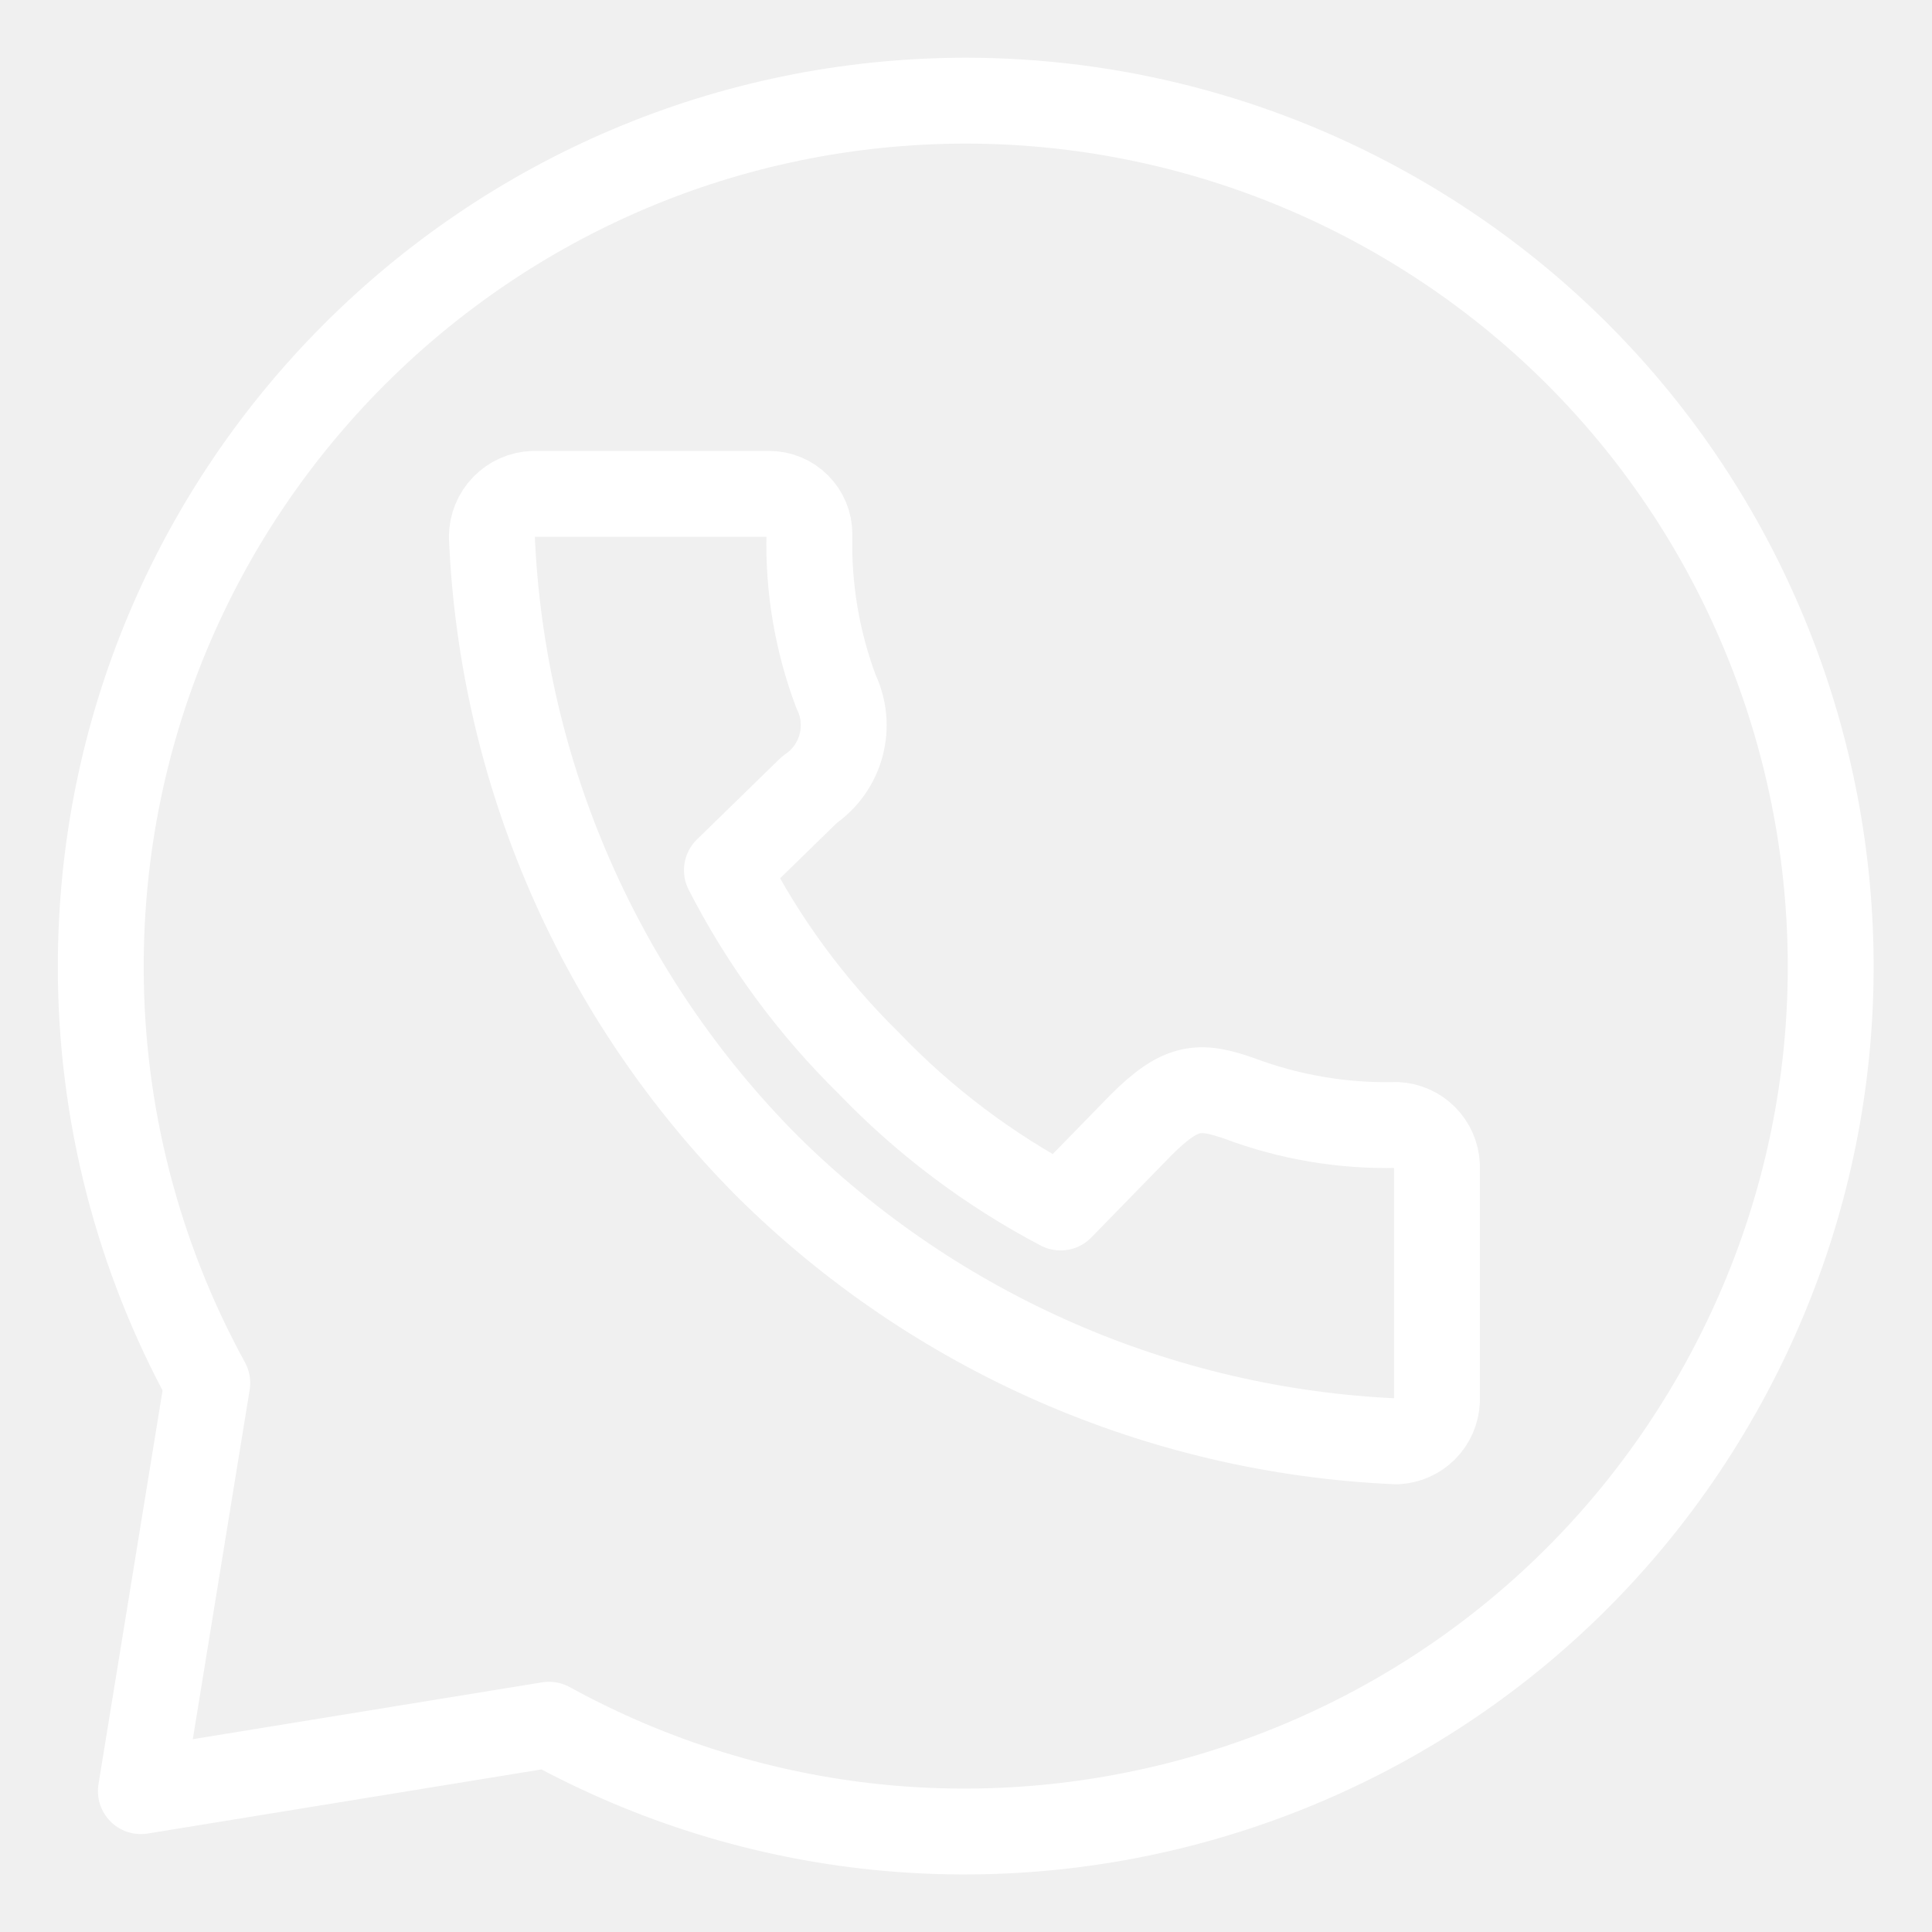
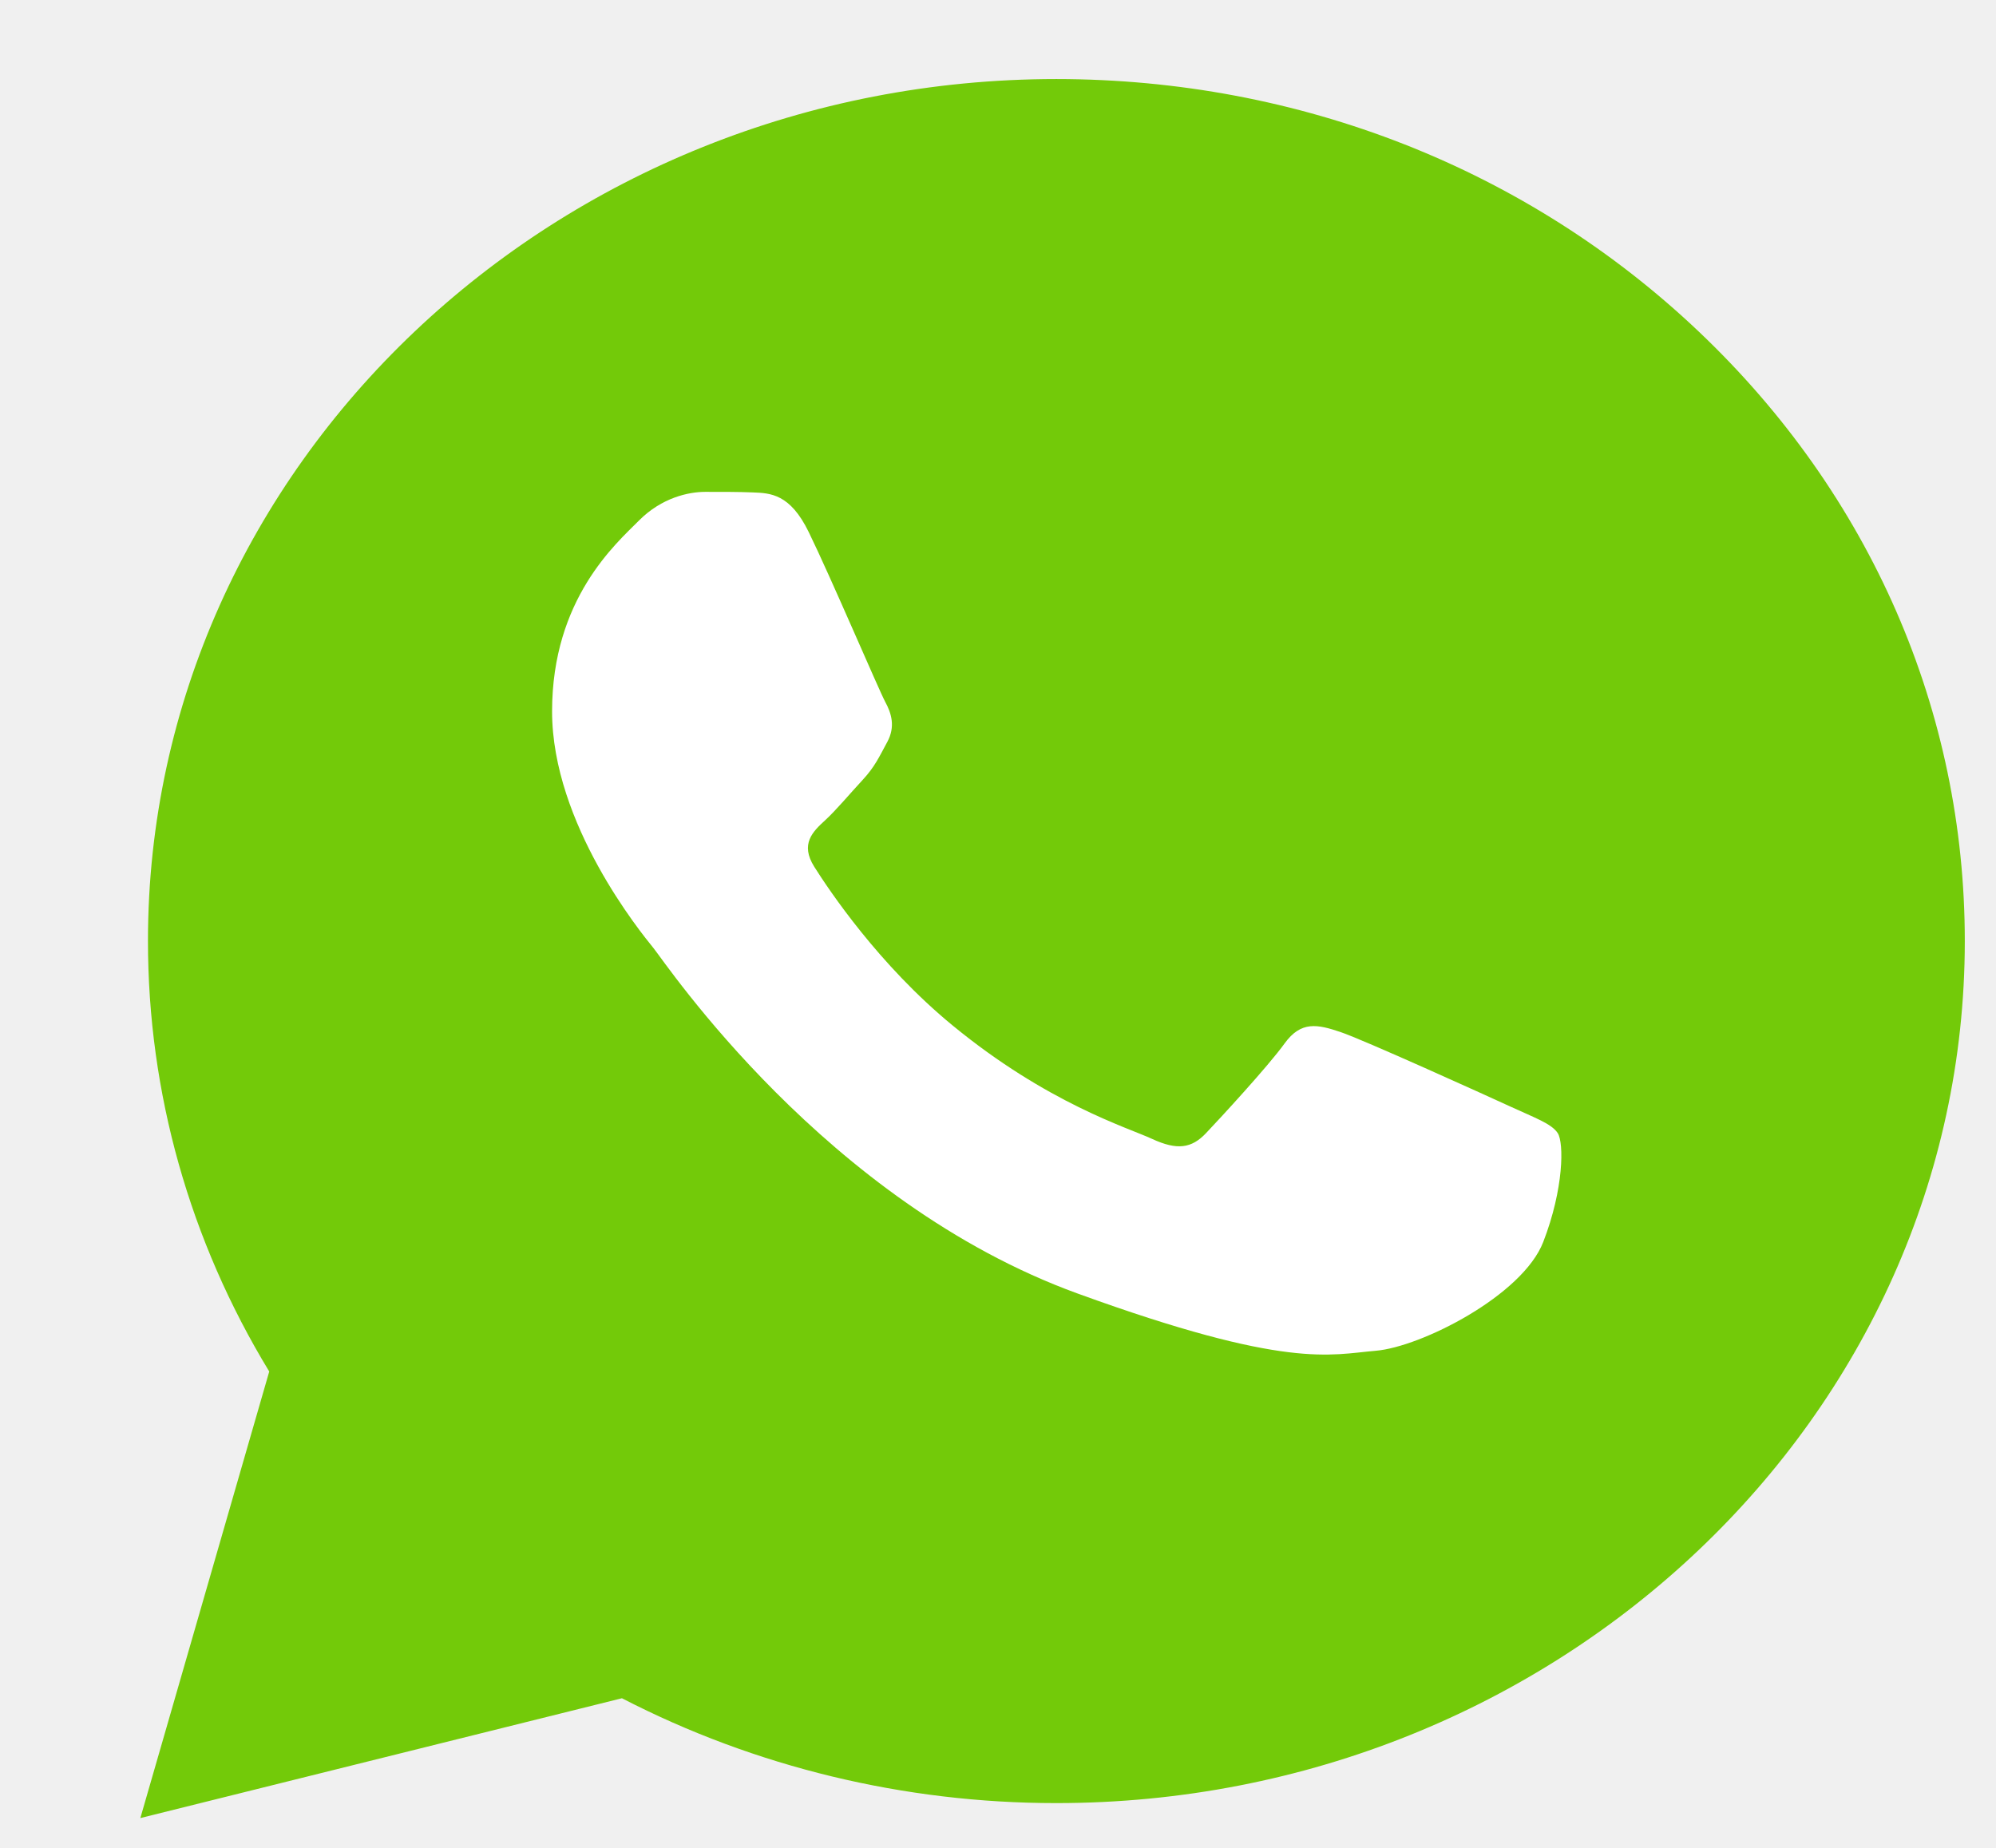
- <svg xmlns="http://www.w3.org/2000/svg" width="45" height="45" viewBox="0 0 45 45" fill="none">
-   <path d="M22.5 2.344C11.358 2.356 2.334 11.398 2.347 22.54C2.349 25.922 3.203 29.248 4.828 32.212L3.281 41.719L12.787 40.172C22.547 45.525 34.8 41.954 40.153 32.194C45.506 22.433 41.936 10.182 32.176 4.828C29.21 3.201 25.882 2.347 22.5 2.344ZM12.422 11.503H17.916C18.164 11.503 18.403 11.602 18.578 11.778C18.754 11.954 18.853 12.192 18.853 12.441C18.822 13.691 19.032 14.935 19.472 16.106C19.661 16.498 19.703 16.945 19.589 17.365C19.475 17.785 19.214 18.151 18.853 18.394L16.931 20.269C17.783 21.933 18.898 23.449 20.231 24.759C21.531 26.115 23.041 27.251 24.703 28.125L26.578 26.203C27.516 25.266 27.947 25.266 28.866 25.584C30.037 26.024 31.281 26.234 32.531 26.203C32.776 26.215 33.008 26.317 33.181 26.49C33.355 26.664 33.457 26.896 33.469 27.141V32.634C33.457 32.879 33.355 33.111 33.181 33.285C33.008 33.458 32.776 33.56 32.531 33.572C27.017 33.332 21.789 31.045 17.869 27.159C13.977 23.243 11.689 18.013 11.456 12.497C11.459 12.239 11.56 11.992 11.74 11.806C11.92 11.621 12.164 11.513 12.422 11.503Z" stroke="white" stroke-width="2" stroke-linecap="round" stroke-linejoin="round" />
+ <svg xmlns="http://www.w3.org/2000/svg" width="54" height="50" viewBox="0 0 54 50" fill="none">
+   <path d="M4.003 25.454C4.001 29.563 5.133 33.575 7.284 37.111L3.797 49.194L16.826 45.952C20.429 47.813 24.467 48.789 28.57 48.789H28.58C42.125 48.789 53.151 38.329 53.156 25.473C53.159 19.243 50.605 13.384 45.964 8.977C41.325 4.57 35.154 2.142 28.579 2.139C15.033 2.139 4.008 12.598 4.003 25.454Z" fill="#73CA09" />
+   <path d="M21.878 14.394C21.375 13.363 20.845 13.342 20.366 13.324C19.975 13.308 19.527 13.309 19.079 13.309C18.631 13.309 17.903 13.465 17.288 14.084C16.672 14.704 14.936 16.202 14.936 19.248C14.936 22.295 17.344 25.24 17.679 25.653C18.015 26.066 22.327 32.519 29.155 35.001C34.83 37.064 35.985 36.653 37.217 36.55C38.449 36.447 41.192 35.052 41.751 33.606C42.311 32.16 42.311 30.921 42.144 30.662C41.976 30.404 41.528 30.249 40.856 29.939C40.184 29.63 36.881 28.132 36.265 27.925C35.649 27.718 35.201 27.615 34.753 28.235C34.305 28.855 33.019 30.249 32.627 30.662C32.235 31.076 31.843 31.128 31.171 30.818C30.499 30.507 28.335 29.854 25.768 27.744C23.771 26.103 22.423 24.076 22.031 23.456C21.639 22.837 21.989 22.501 22.326 22.193C22.628 21.915 22.998 21.469 23.334 21.108C23.669 20.746 23.781 20.488 24.005 20.075C24.229 19.662 24.117 19.3 23.949 18.991C23.781 18.681 22.476 15.618 21.878 14.394Z" fill="white" />
</svg>
